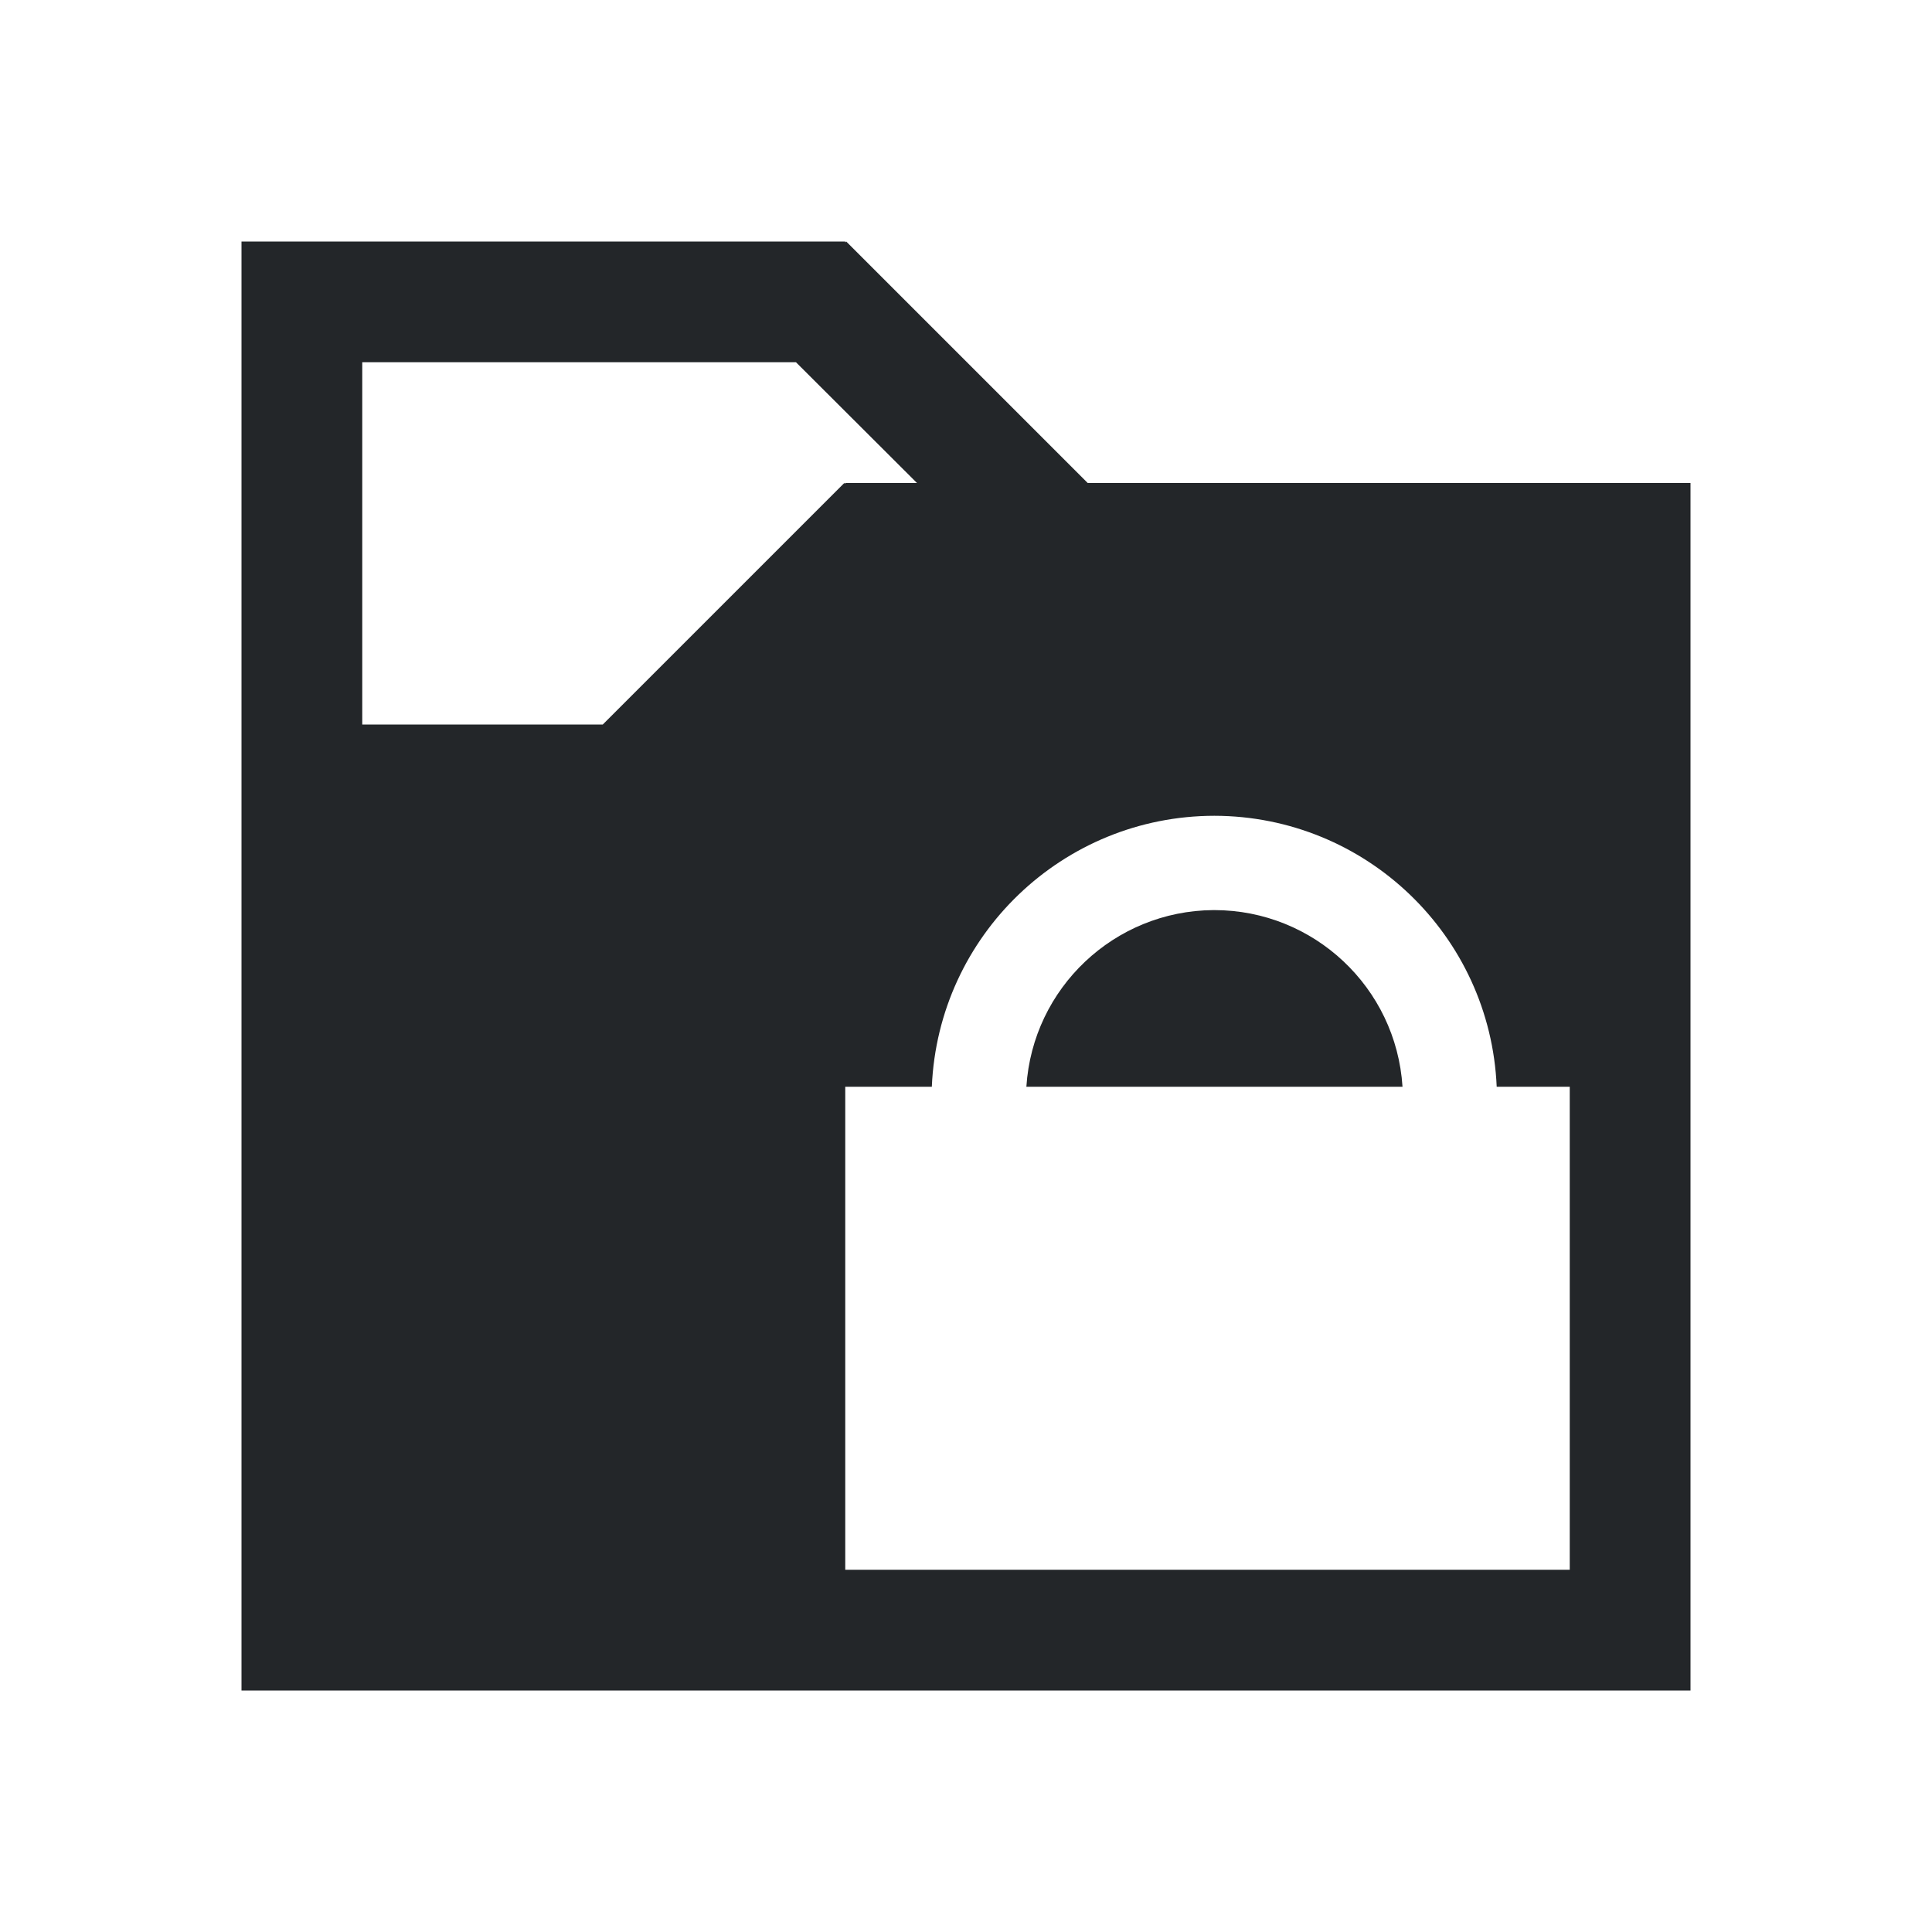
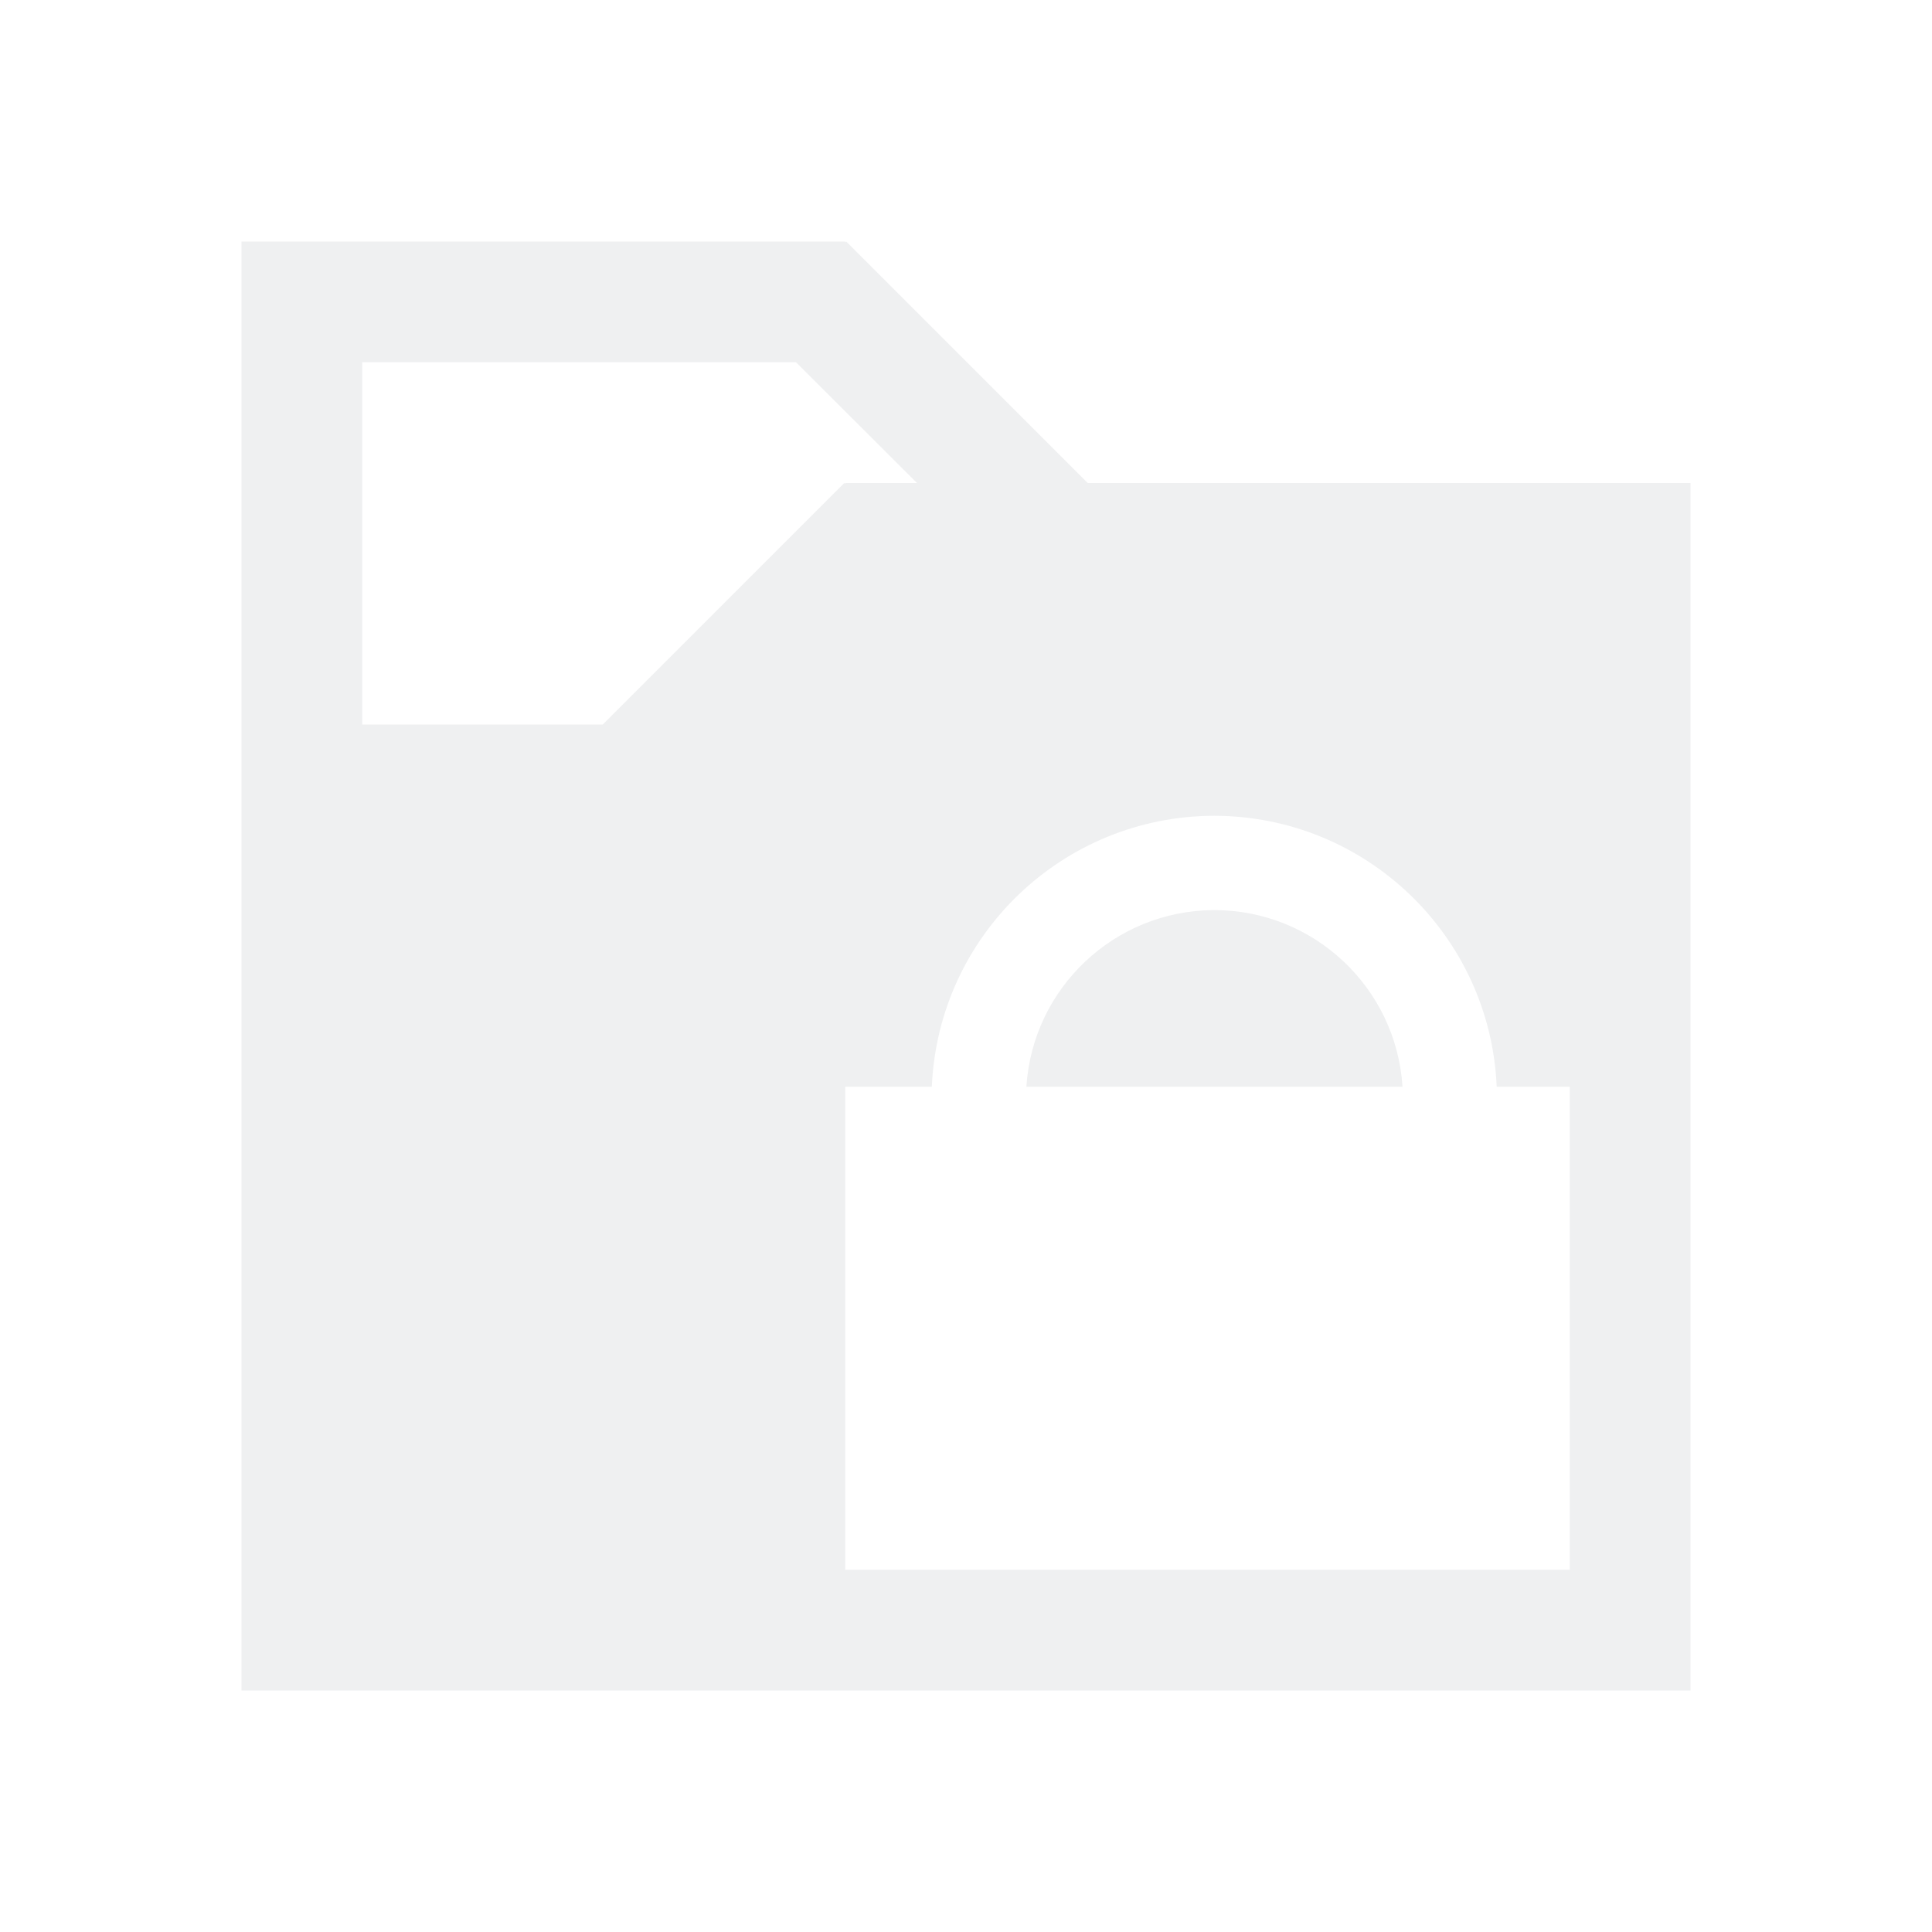
<svg xmlns="http://www.w3.org/2000/svg" viewBox="0 0 16 16">
  <defs id="defs1">
    <style type="text/css" id="current-color-scheme">
            .ColorScheme-Text {
-                 color:#232629;
+                 color:#eff0f1;
            }
        </style>
  </defs>
  <path style="fill:currentColor;fill-opacity:1;stroke:none" class="ColorScheme-Text" d="M2 2v12h12V4H9.008l-2-2L7 2.008V2H2zm1 1h3.592l1.002 1H7v.008L6.992 4l-2 2H3V3zm7.057 3.756A2.344 2.344 0 0 1 12.395 9H13v4H7V9h.717a2.344 2.344 0 0 1 2.34-2.244zm-.008.781A1.563 1.563 0 0 0 8.5 9h3.115a1.563 1.563 0 0 0-1.558-1.463 1.563 1.563 0 0 0-.008 0z" />
</svg>
